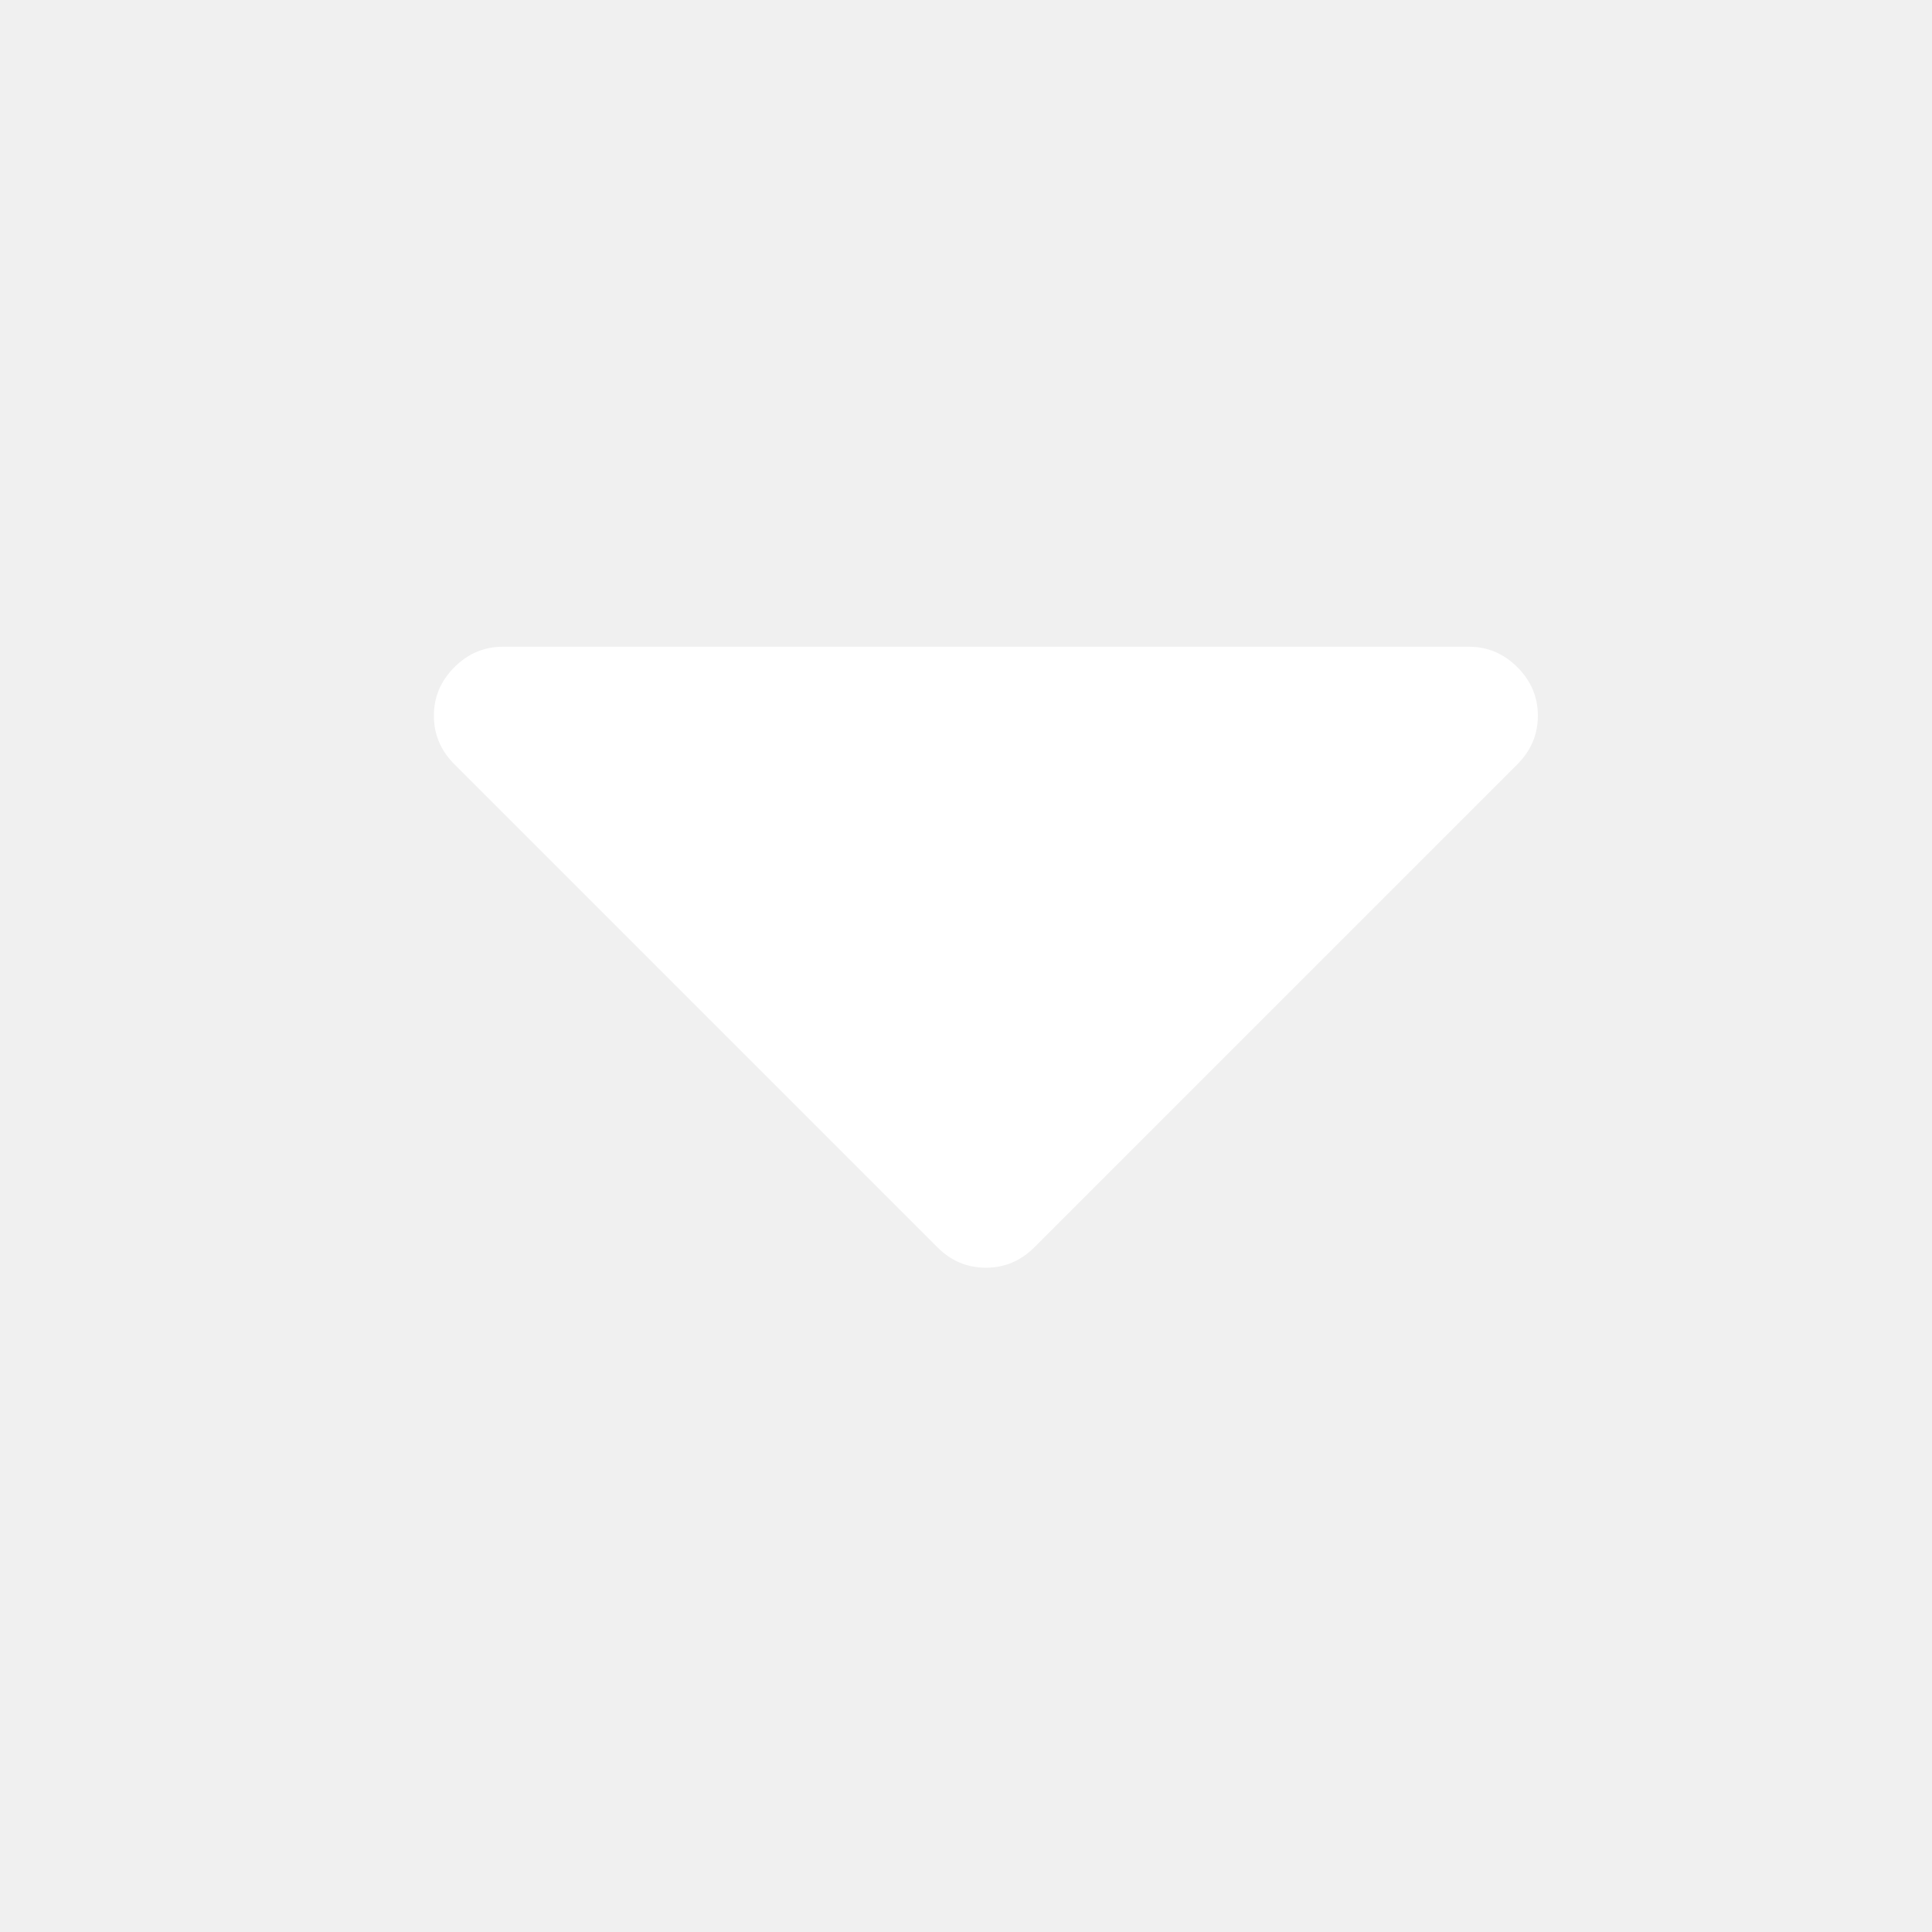
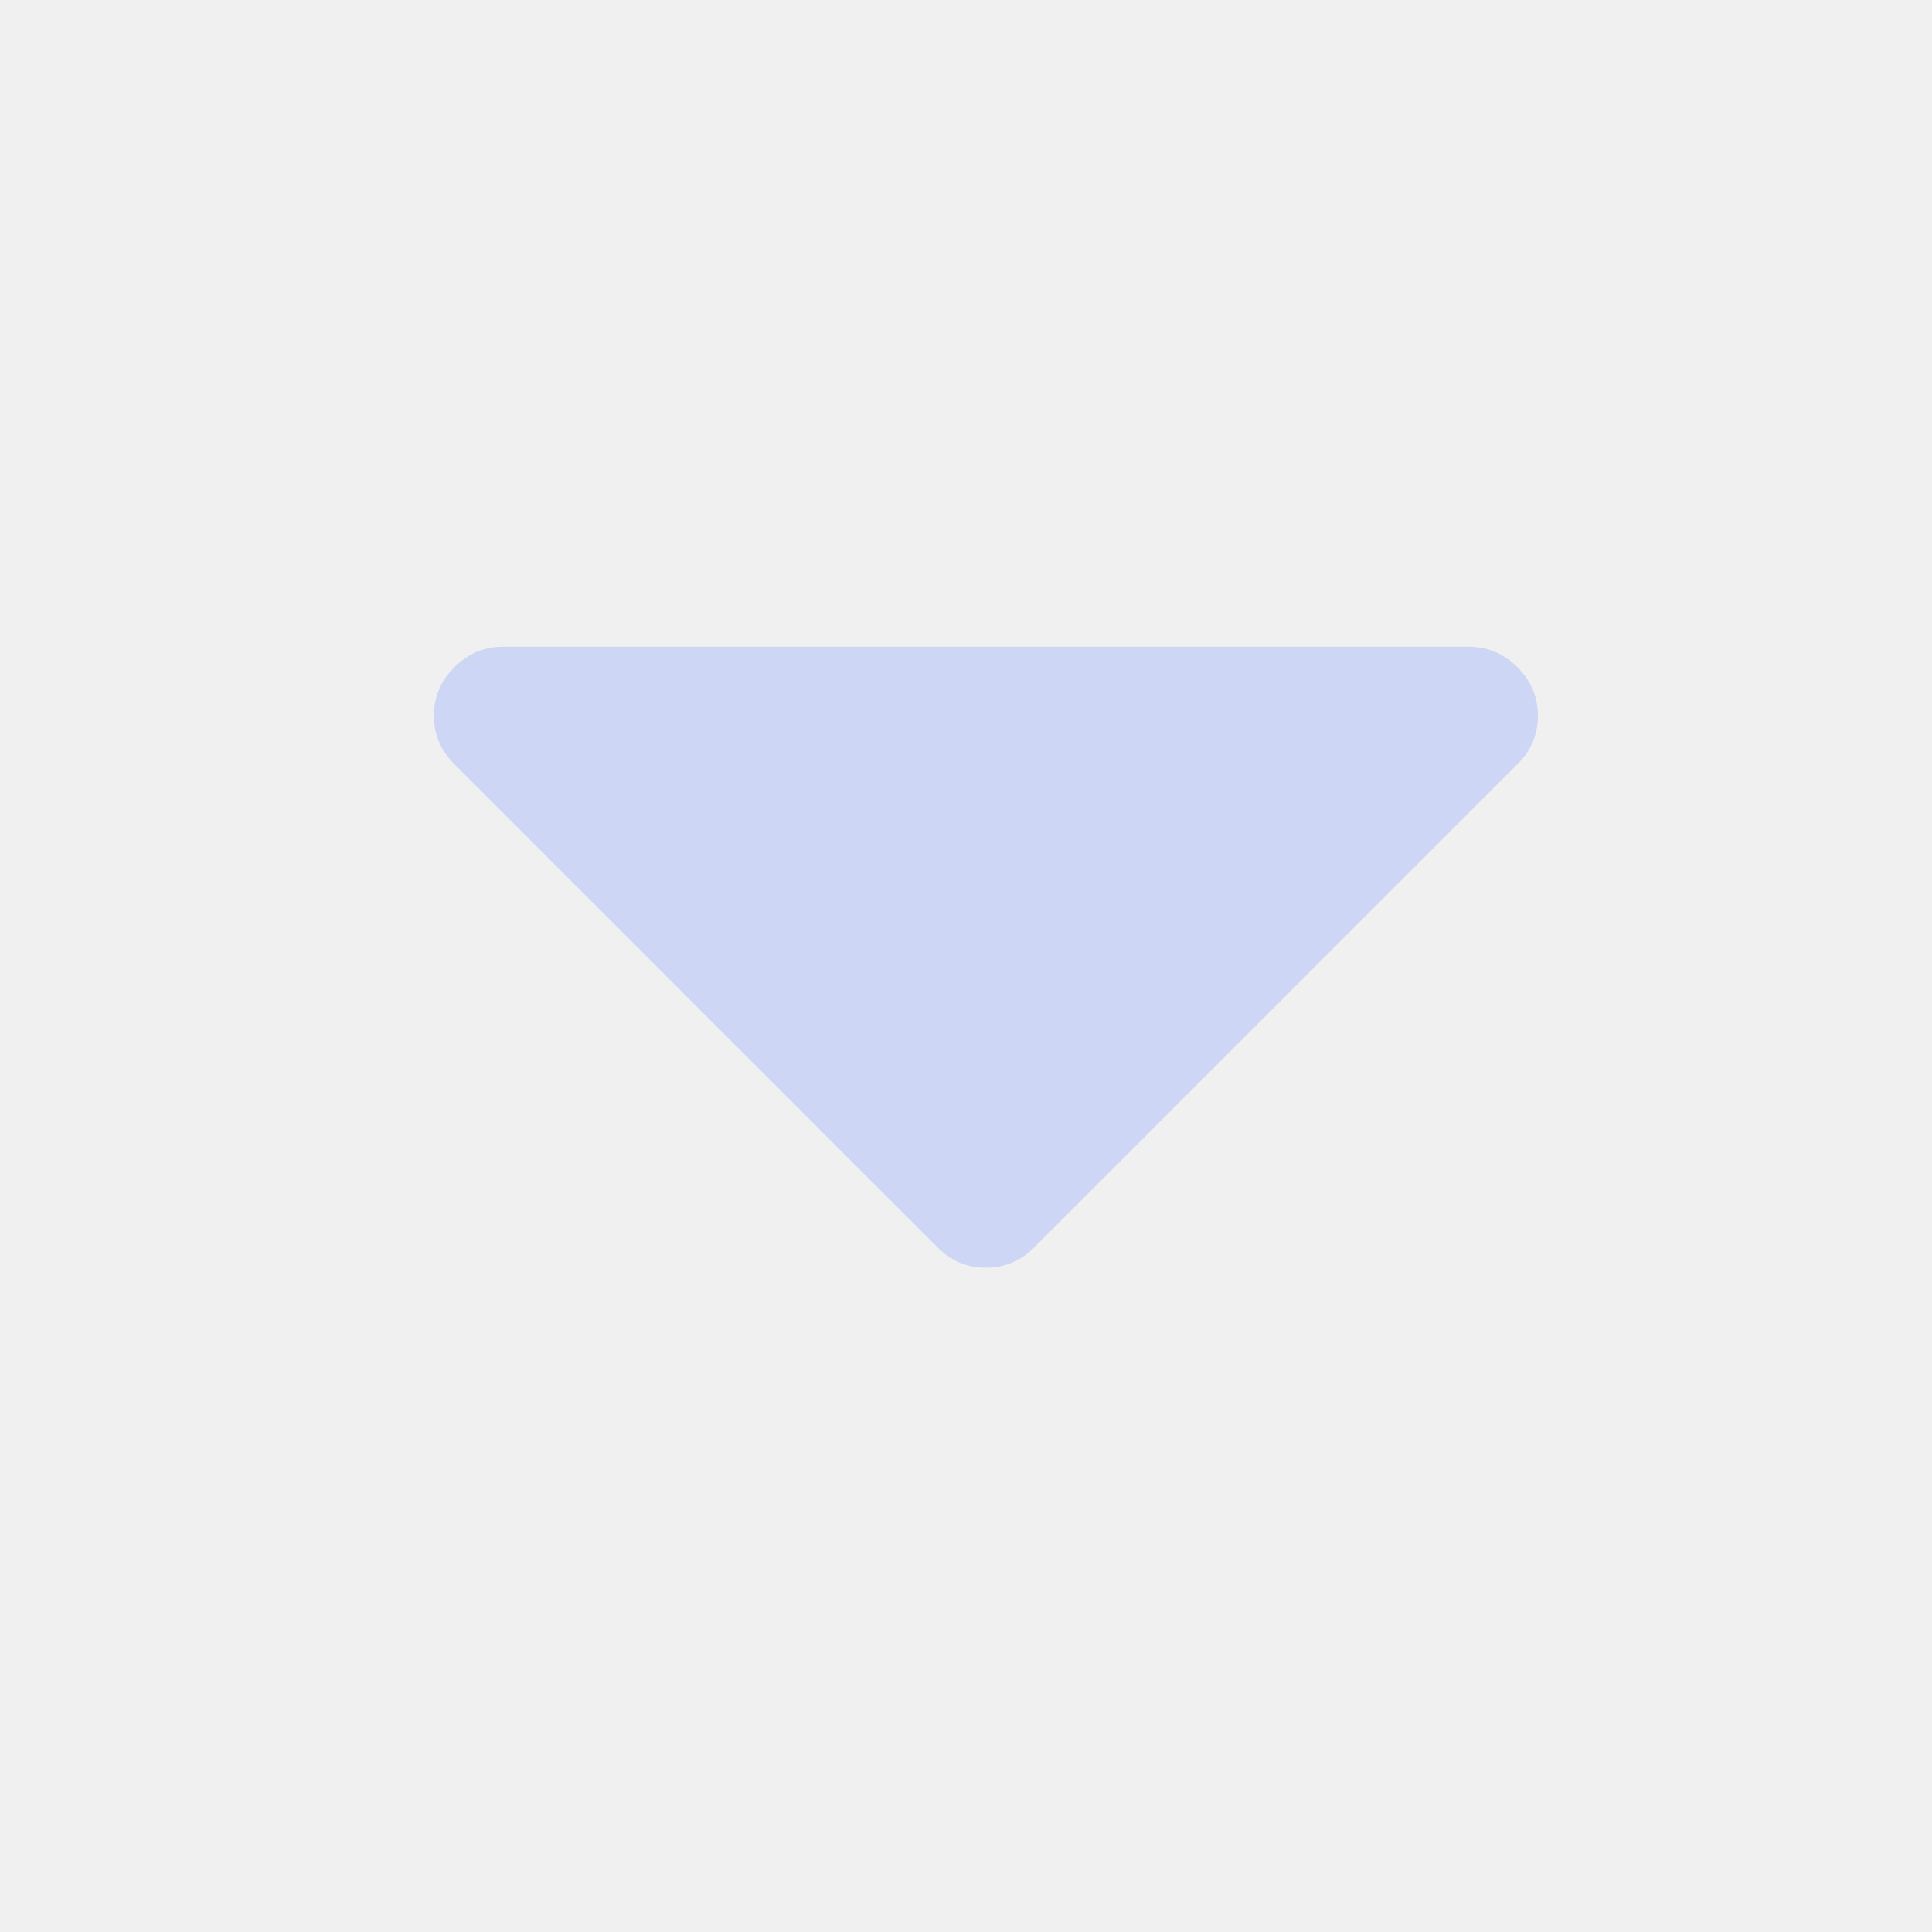
<svg xmlns="http://www.w3.org/2000/svg" viewBox="0 -256 1792 1792" id="svg2989" version="1.1" width="100%" height="100%">
  <defs id="defs2997" />
-   <g transform="matrix(1,0,0,-1,402.4407,1239.864)" id="g2991" style="fill:#ffffff">
-     <path d="m 1024,832 q 0,-26 -19,-45 L 557,339 q -19,-19 -45,-19 -26,0 -45,19 L 19,787 q -19,19 -19,45 0,26 19,45 19,19 45,19 h 896 q 26,0 45,-19 19,-19 19,-45 z" id="path2993" style="fill:#ffffff" />
+   <g transform="matrix(1,0,0,-1,402.4407,1239.864)" id="g2991" style="fill:#cdd6f4">
+     <path d="m 1024,832 q 0,-26 -19,-45 L 557,339 q -19,-19 -45,-19 -26,0 -45,19 L 19,787 q -19,19 -19,45 0,26 19,45 19,19 45,19 h 896 q 26,0 45,-19 19,-19 19,-45 z" id="path2993" style="fill:#cdd6f4" />
  </g>
</svg>
